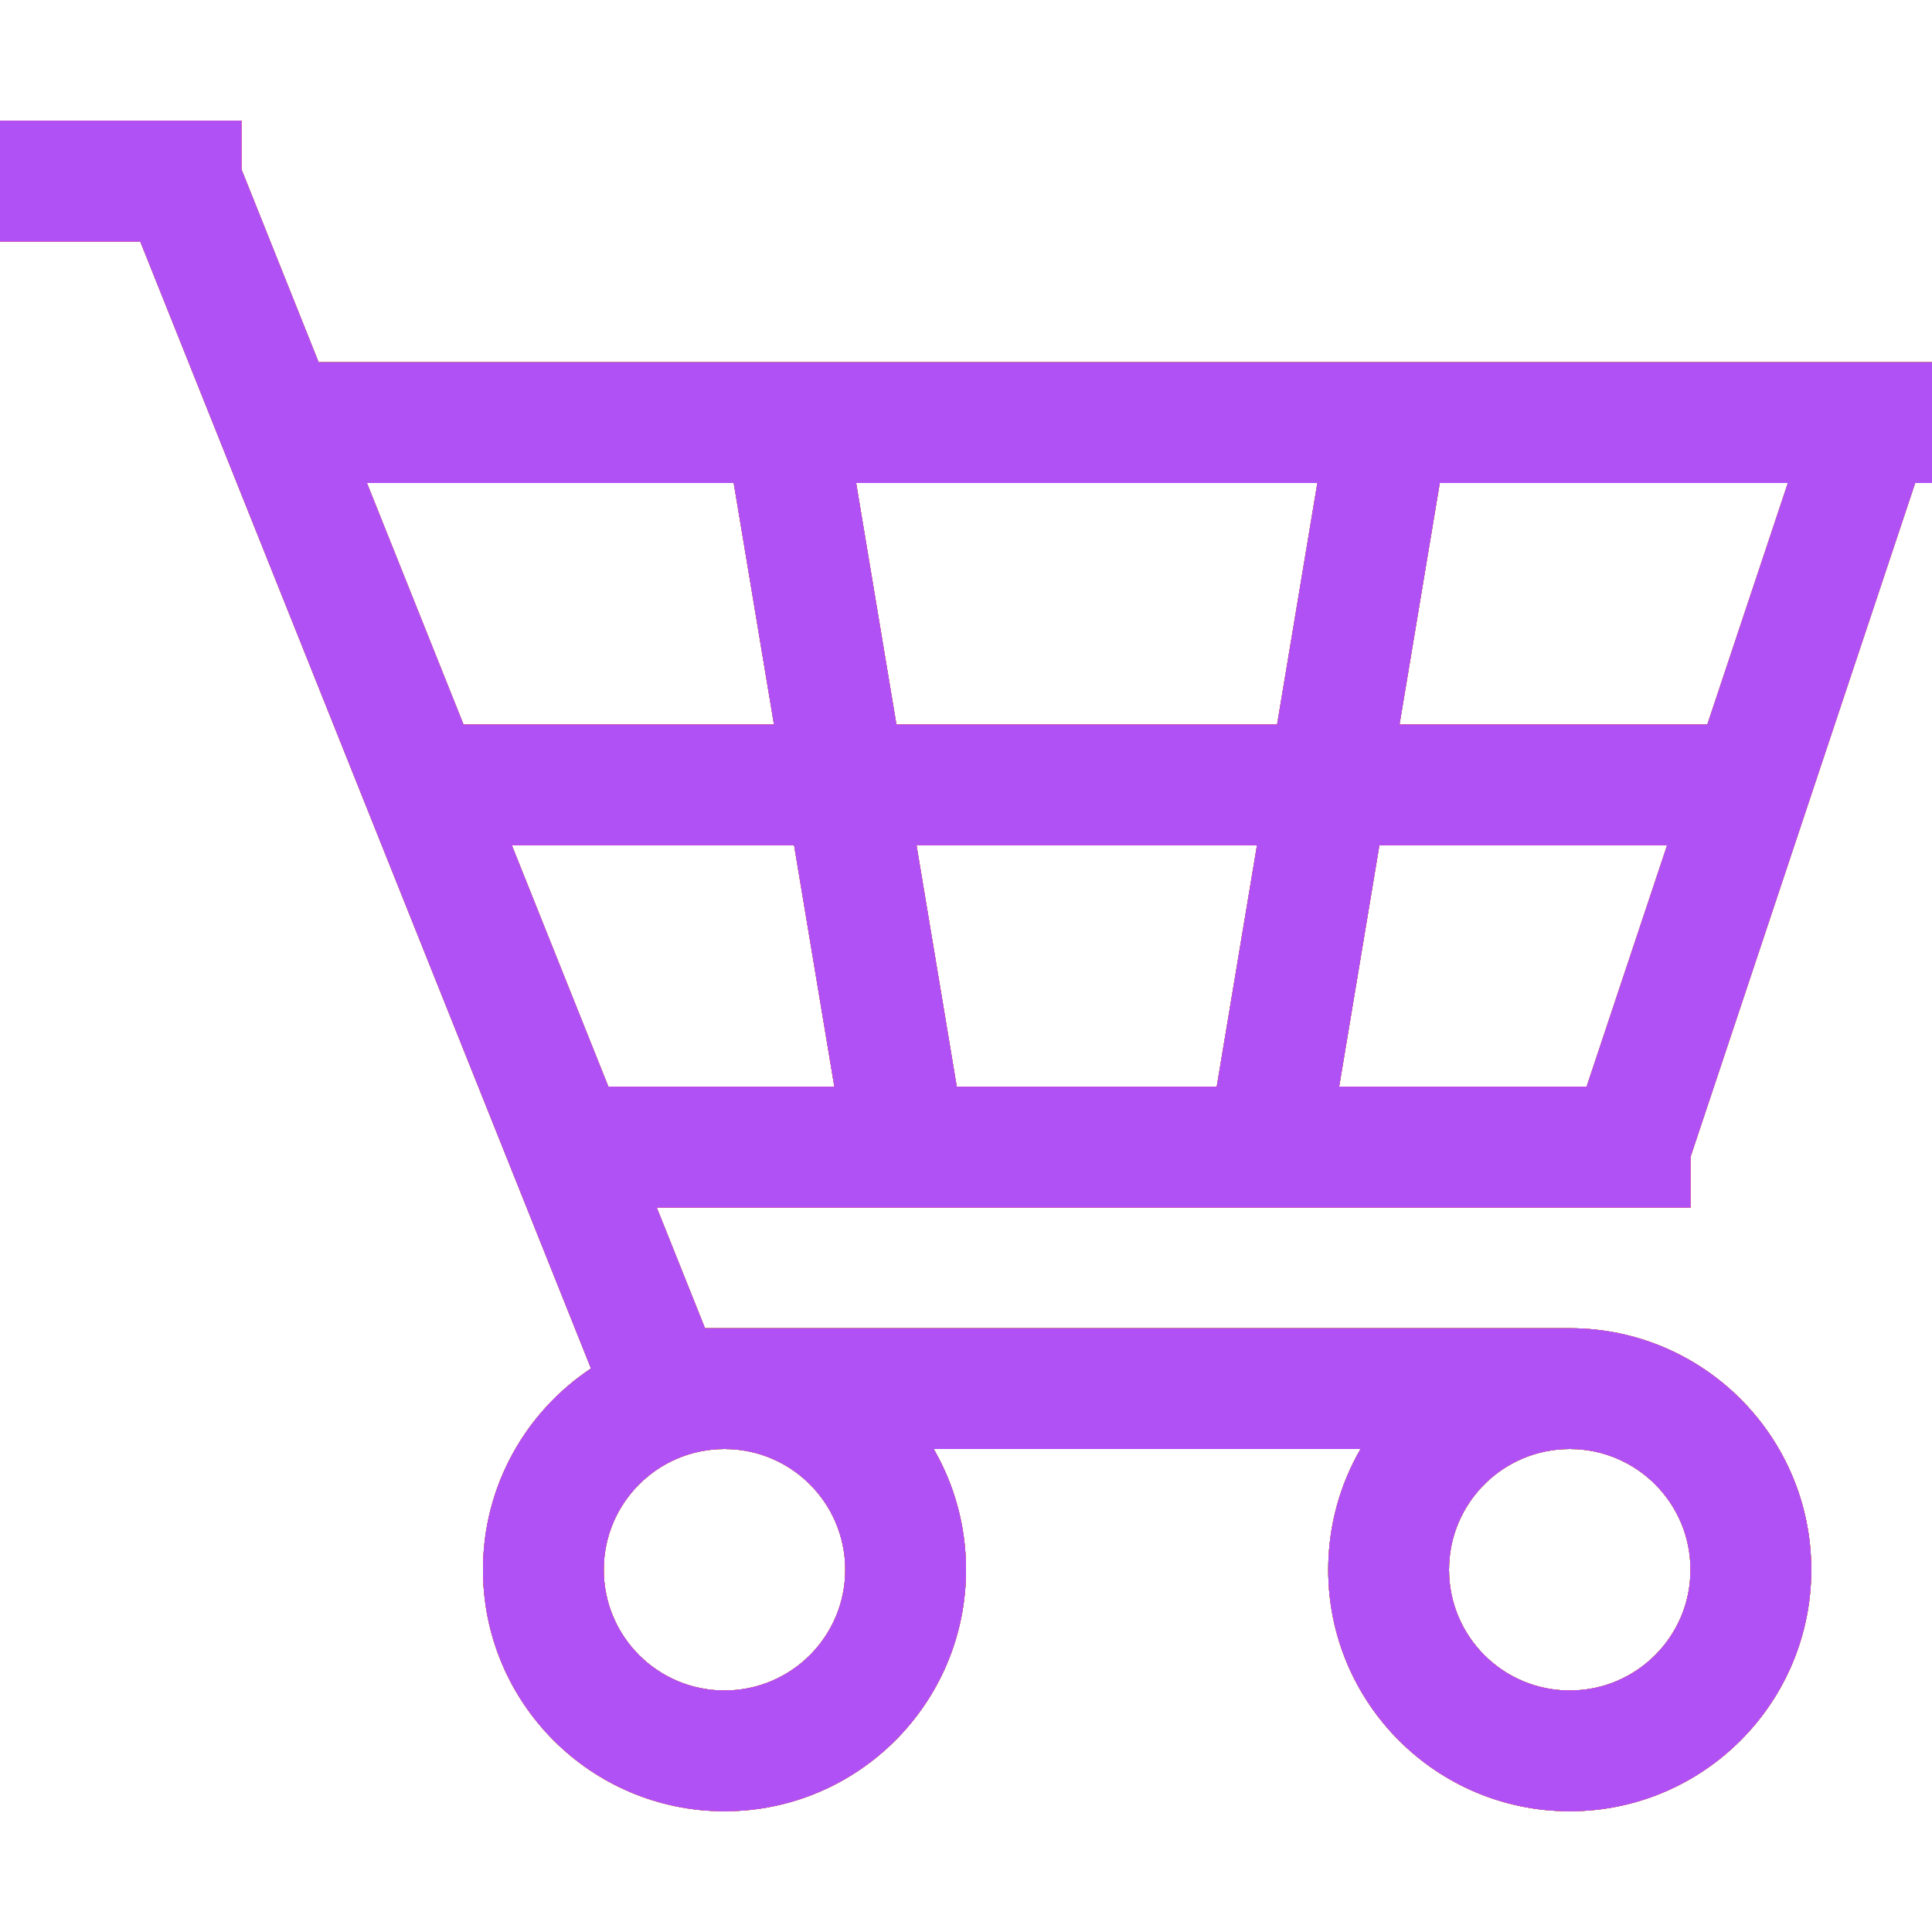
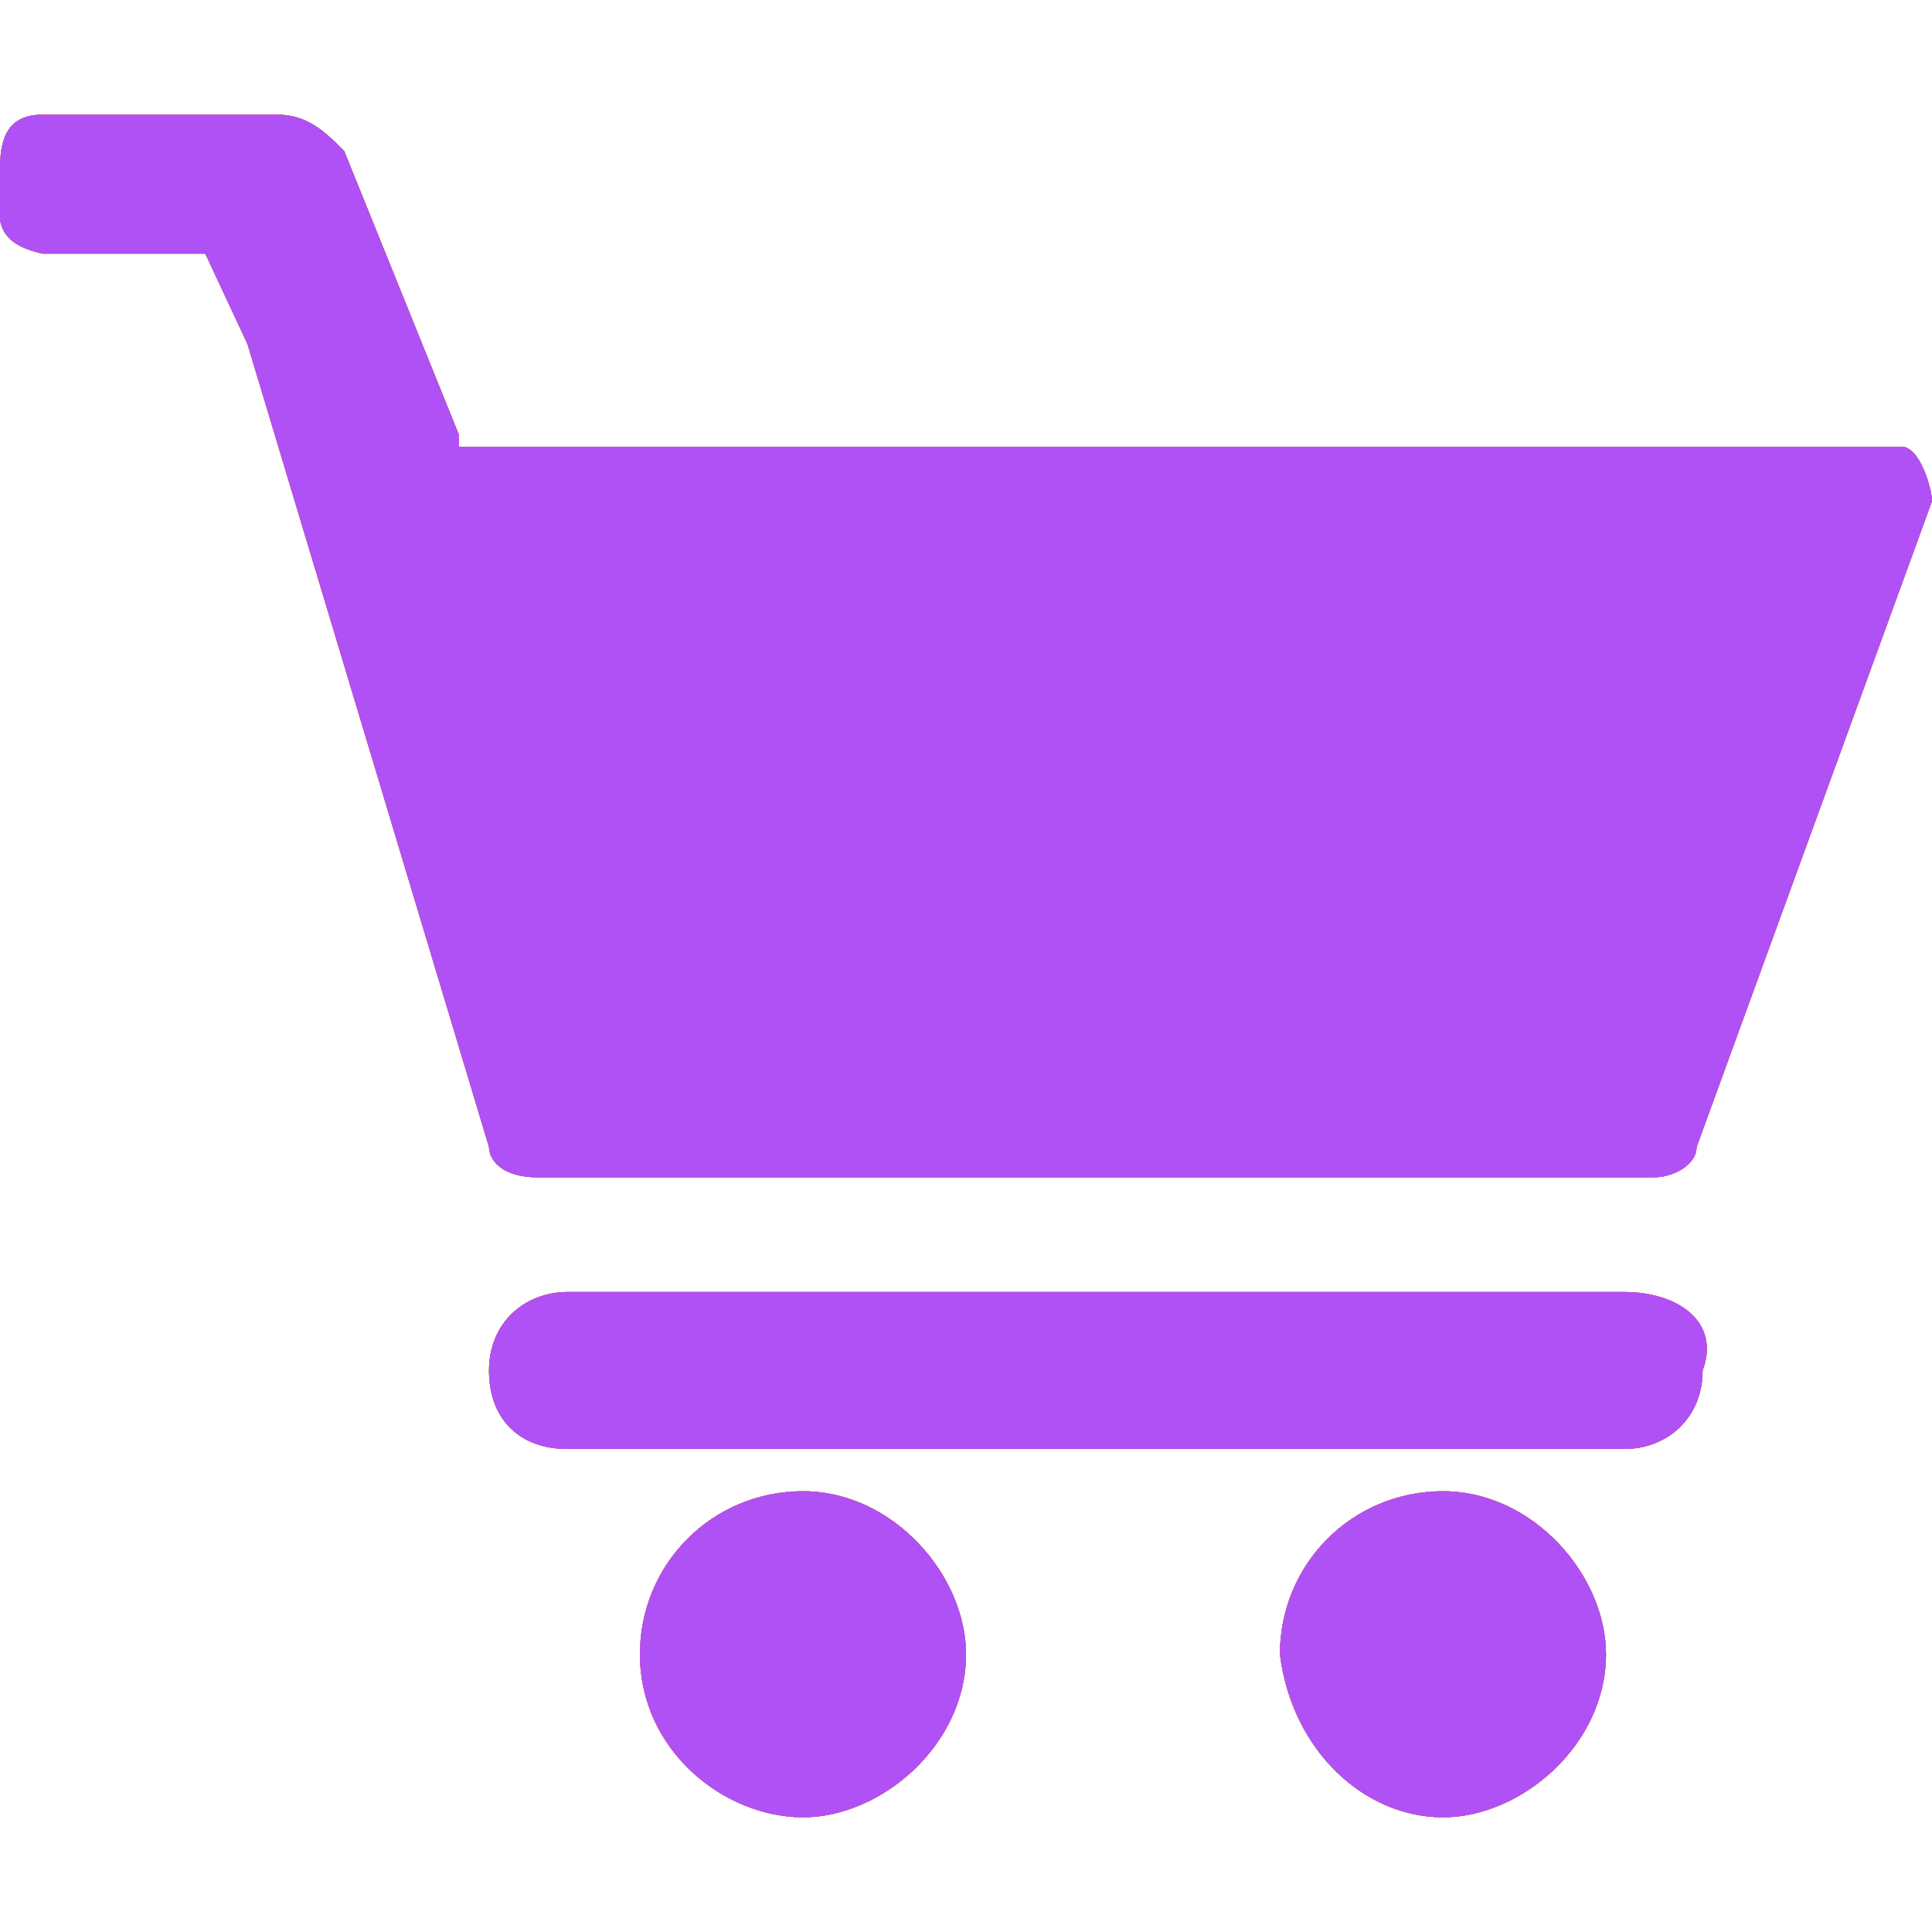
<svg xmlns="http://www.w3.org/2000/svg" width="32" height="32" viewBox="0 0 32 32">
  <style>
  g:not(:target) {
    display: none;
  }
</style>
  <symbol id="icon">
-     <path fill-rule="evenodd" d="M20.82,14 L15.18,14 L15.18,14 L15.847,18 L20.153,18 L20.82,14 Z M22.847,14 L27.613,14 L27.613,14 L26.279,18 L22.18,18 L22.847,14 Z M21.153,12 L14.847,12 L14.847,12 L14.18,8 L21.82,8 L21.153,12 Z M23.18,12 L28.279,12 L28.279,12 L29.613,8 L23.847,8 L23.18,12 Z M13.153,14 L8.477,14 L10.077,18 L10.077,18 L13.82,18 L13.153,14 Z M12.82,12 L7.677,12 L6.077,8 L12.153,8 L12.82,12 L12.82,12 Z M31.721,8 L32,8 L32,6 L31,6 L5.277,6 L5.277,6 L4,2.807 L4,2 L3,2 L1,2 L0,2 L0,4 L1,4 L2.323,4 L9.789,22.666 L9.789,22.666 C8.711,23.382 8,24.608 8,26 C8,28.209 9.791,30 12,30 C14.209,30 16,28.209 16,26 C16,25.271 15.805,24.588 15.465,24 L22.535,24 C22.195,24.588 22,25.271 22,26 C22,28.209 23.791,30 26,30 C28.209,30 30,28.209 30,26 C30,23.791 28.209,22 26,22 L11.677,22 L10.877,20 L27,20 L28,20 L28,19.162 L31.721,8 L31.721,8 Z M26,28 C27.105,28 28,27.105 28,26 C28,24.895 27.105,24 26,24 C24.895,24 24,24.895 24,26 C24,27.105 24.895,28 26,28 Z M12,28 C13.105,28 14,27.105 14,26 C14,24.895 13.105,24 12,24 C10.895,24 10,24.895 10,26 C10,27.105 10.895,28 12,28 Z" />
+     <path fill-rule="evenodd" d="M26.9,21.4H9.4c-0.7,0-1.3,0.5-1.3,1.3s0.5,1.3,1.3,1.3h17.5c0.7,0,1.3-0.5,1.3-1.3  C28.5,21.9,27.8,21.4,26.9,21.4z M13.3,30.1c1.3,0,2.7-1.2,2.7-2.7c0-1.3-1.2-2.7-2.7-2.7s-2.7,1.2-2.7,2.7  C10.6,29,12,30.1,13.3,30.1z M23.9,30.1c1.3,0,2.7-1.2,2.7-2.7c0-1.3-1.2-2.7-2.7-2.7c-1.5,0-2.7,1.2-2.7,2.7  C21.4,29,22.6,30.1,23.9,30.1z M31.5,7.4L31.5,7.4H7.6V7.2L5.7,2.5C5.4,2.2,5.1,1.9,4.6,1.9H0.7C0,1.9,0,2.5,0,2.9  C0,3.5-0.2,4,0.7,4.2h2.7l0.7,1.5l4,13.3c0,0.2,0.2,0.5,0.8,0.5h18.5c0.3,0,0.7-0.2,0.7-0.5L32,8.3C32,8.1,31.8,7.4,31.5,7.4z" />
  </symbol>
  <g id="blue" fill="#37adff">
    <use href="#icon" />
  </g>
  <g id="turquoise" fill="#00c79a">
    <use href="#icon" />
  </g>
  <g id="green" fill="#51cd00">
    <use href="#icon" />
  </g>
  <g id="yellow" fill="#ffcb00">
    <use href="#icon" />
  </g>
  <g id="orange" fill="#ff9f00">
    <use href="#icon" />
  </g>
  <g id="red" fill="#ff613d">
    <use href="#icon" />
  </g>
  <g id="pink" fill="#ff4bda">
    <use href="#icon" />
  </g>
  <g id="purple" fill="#af51f5">
    <use href="#icon" />
  </g>
</svg>
